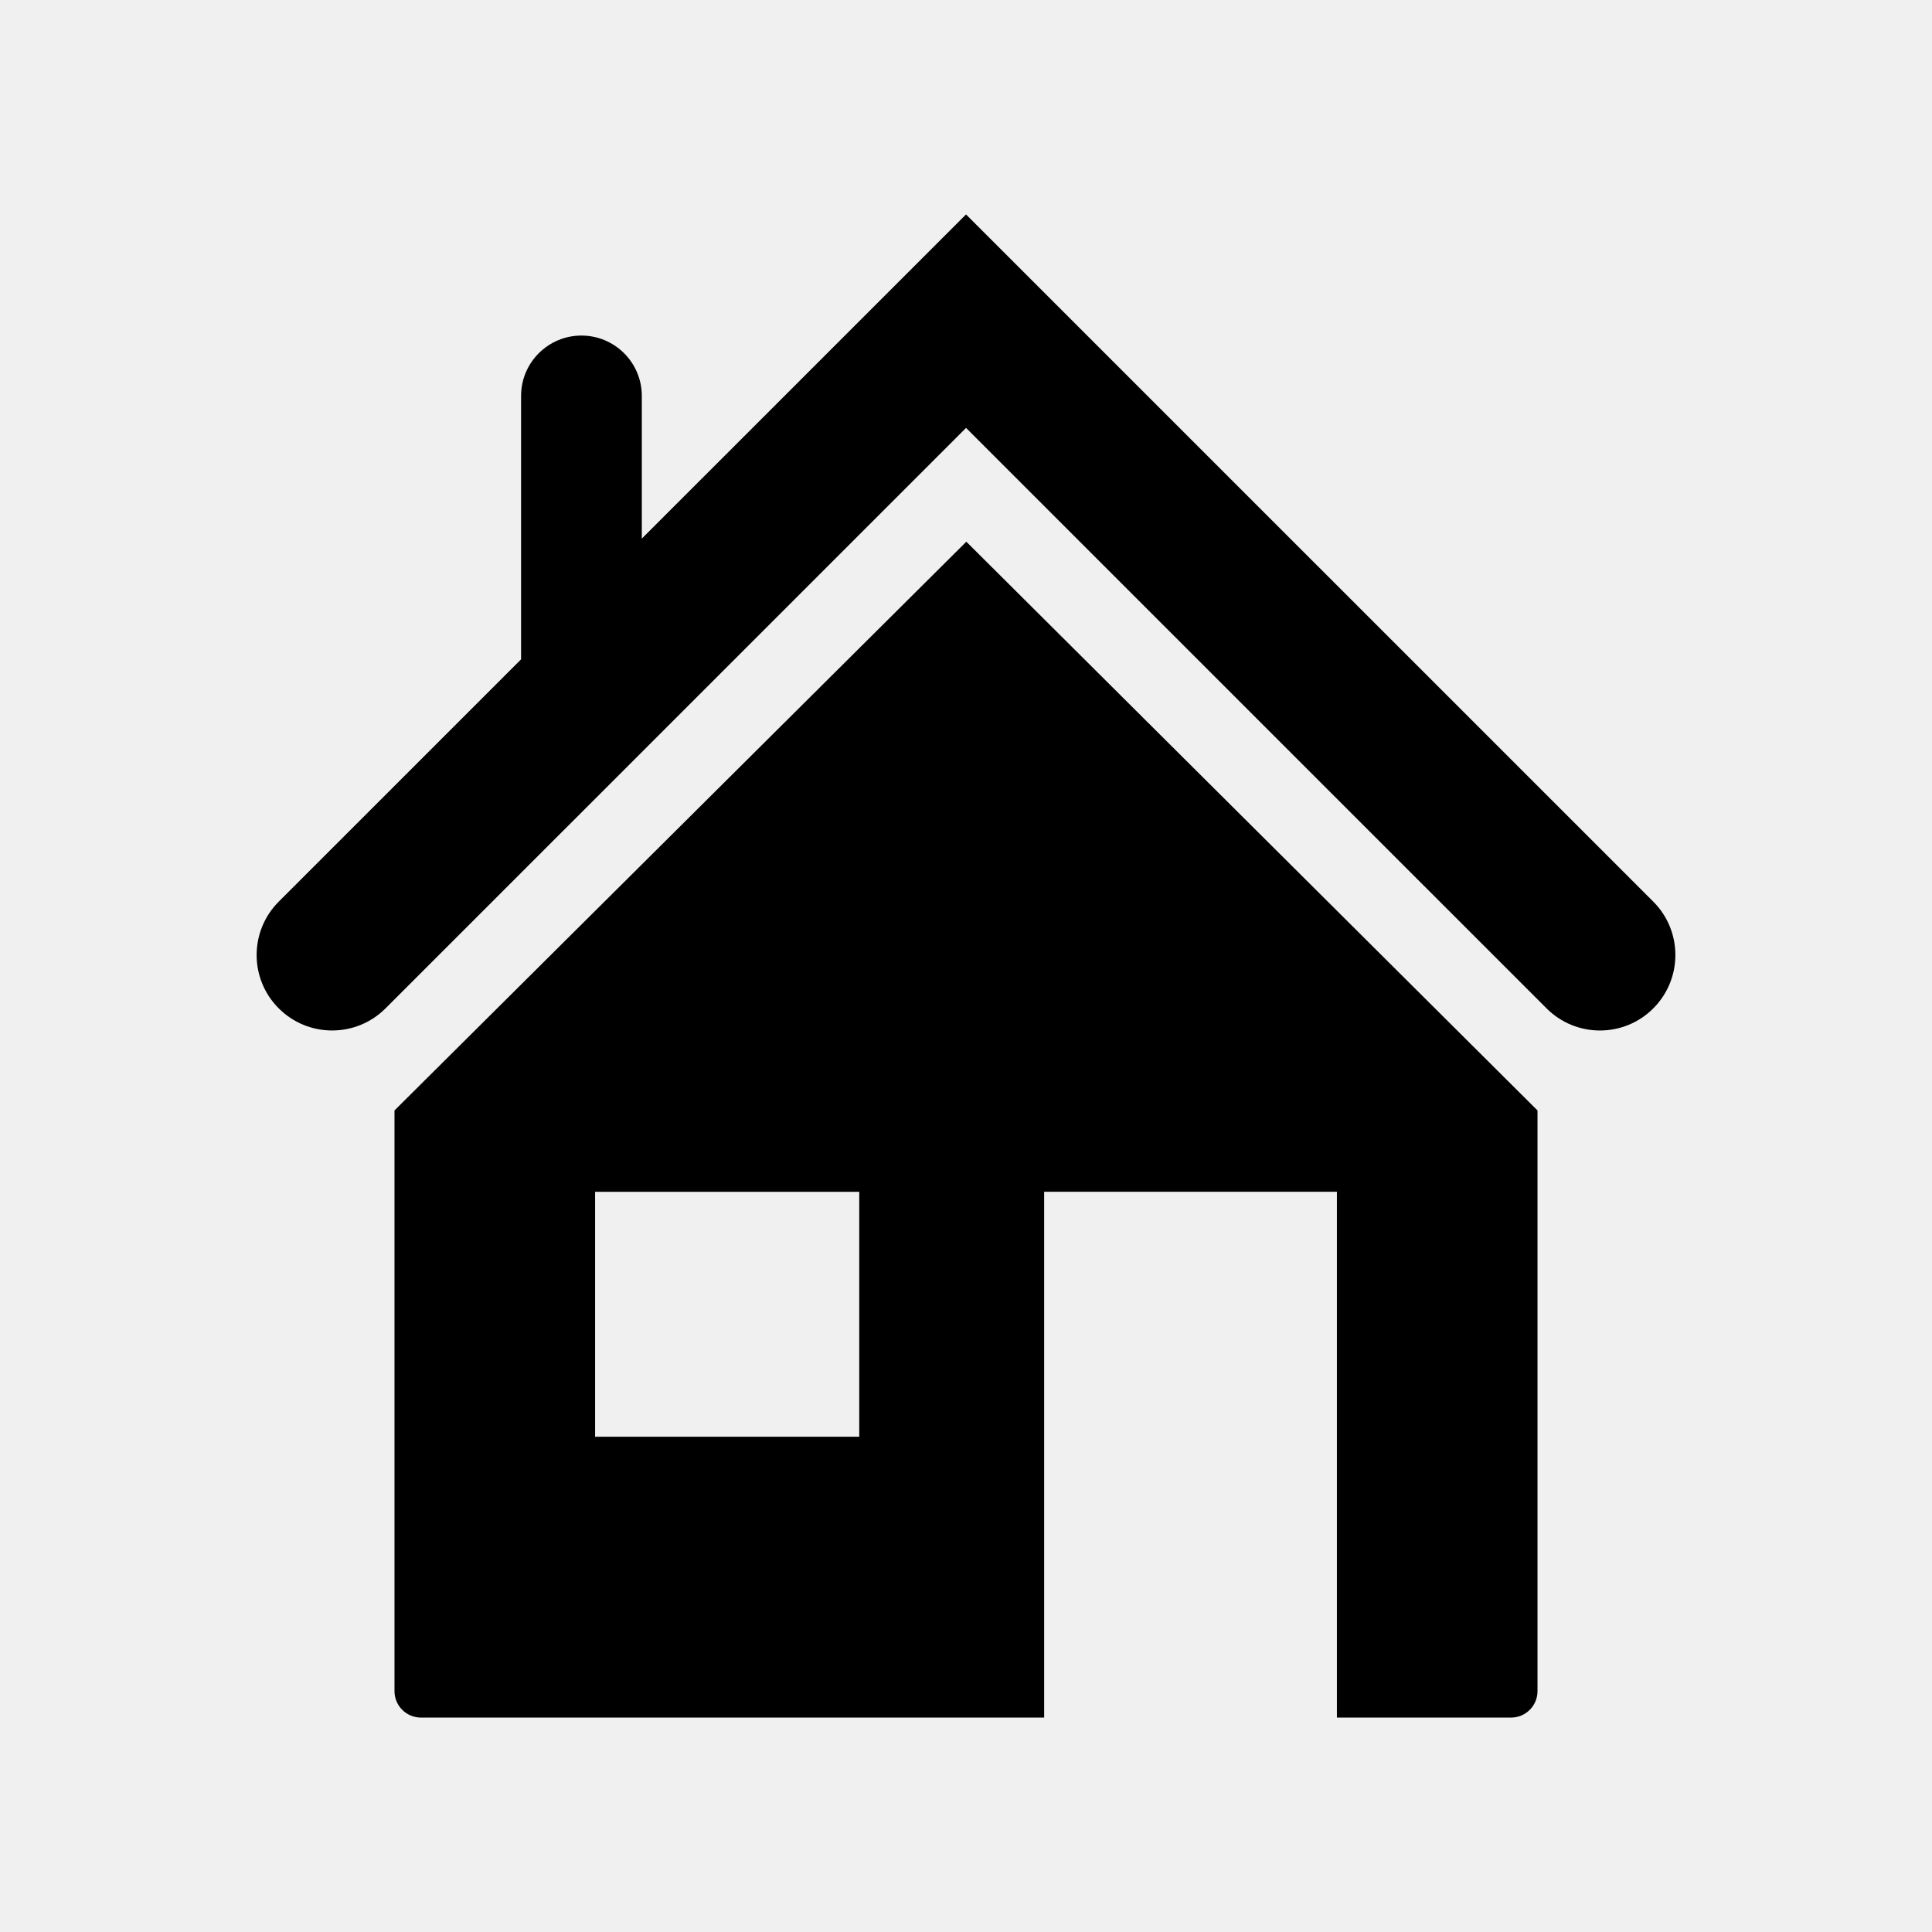
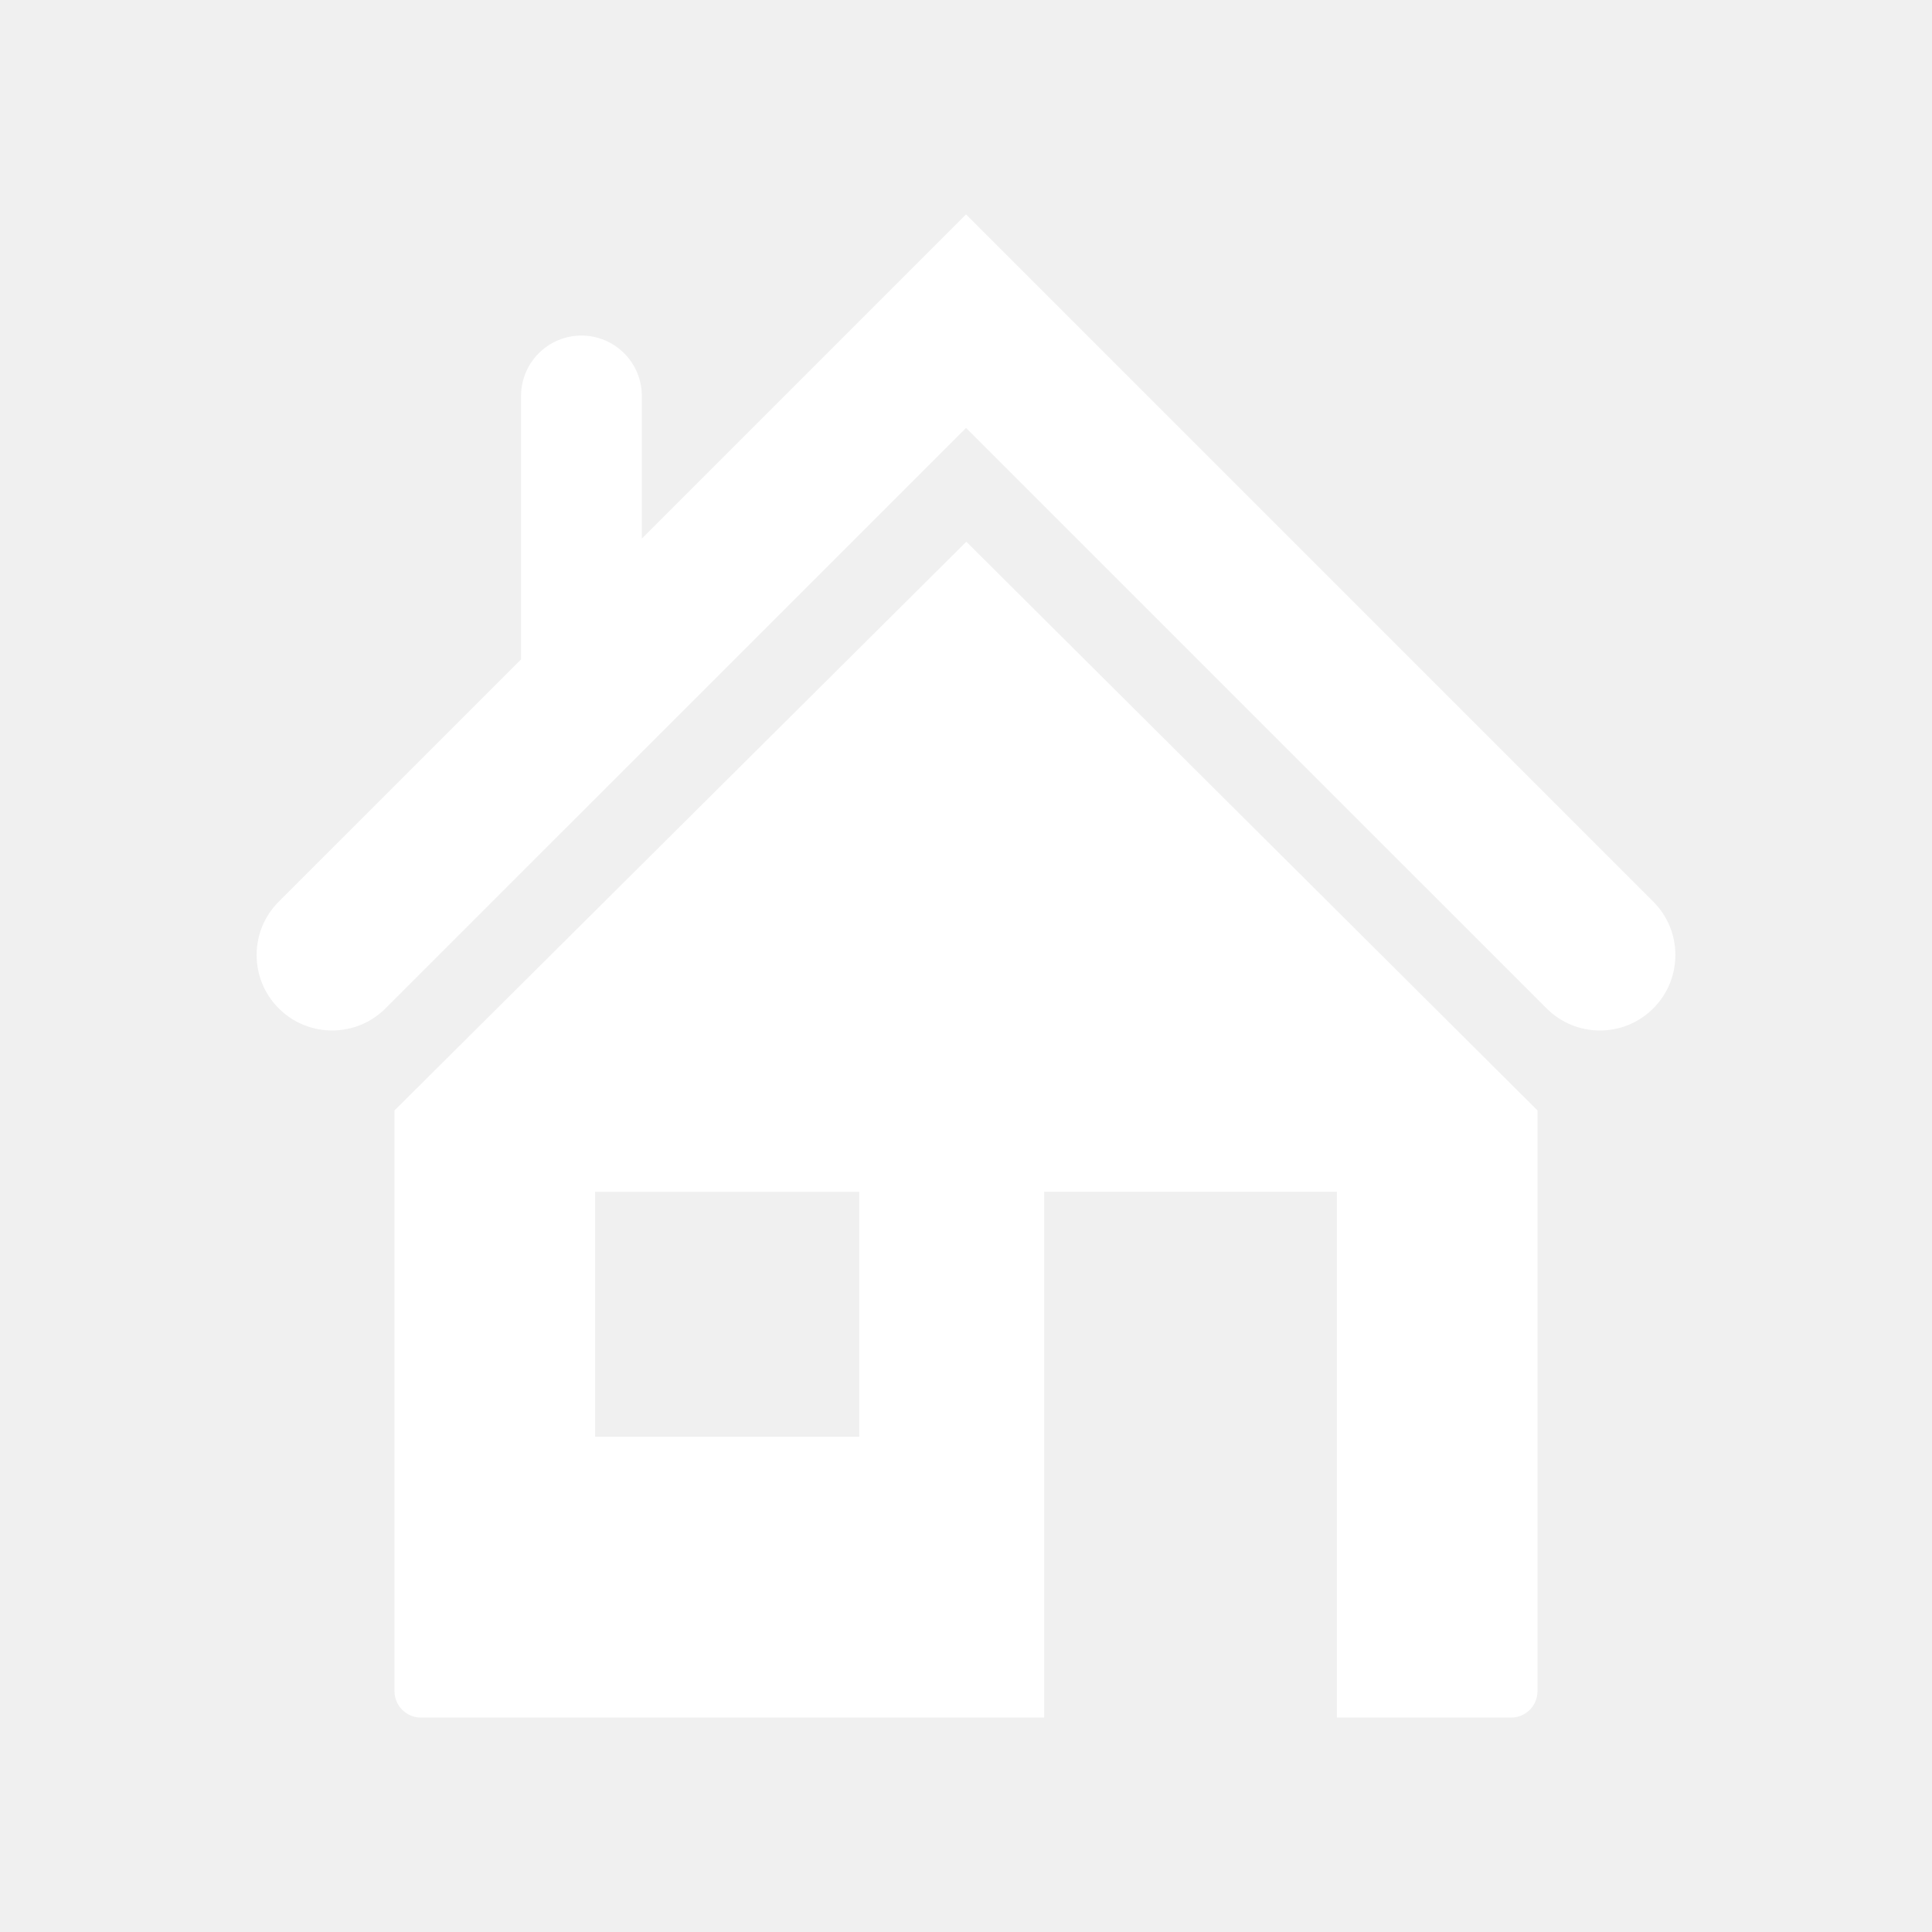
<svg xmlns="http://www.w3.org/2000/svg" height="64px" id="Layer_1" style="enable-background:new 0 0 64 64;" version="1.1" viewBox="0 0 64 64" width="64px" xml:space="preserve">
  <g>
-     <path d="M13.068,36.785v19.236c0,0.483,0.392,0.876,0.876,0.876h20.645V39.479h9.698v17.418h5.769c0.485,0,0.876-0.393,0.876-0.876   V36.785l-18.921-18.84L13.068,36.785z M28.464,47.594h-8.751v-8.114h8.751V47.594z" />
-     <path d="M54.767,29.868L32.001,7.103l-10.74,10.739v-4.726c0-1.104-0.896-2-2-2s-2,0.896-2,2v8.726l-8.027,8.026   c-0.977,0.977-0.977,2.56,0,3.536c0.488,0.488,1.128,0.732,1.768,0.732s1.279-0.244,1.768-0.731l19.232-19.23l19.23,19.229   c0.977,0.977,2.559,0.977,3.535,0C55.743,32.427,55.743,30.844,54.767,29.868z" />
+     <path fill="#ffffff" d="M13.068,36.785v19.236c0,0.483,0.392,0.876,0.876,0.876h20.645V39.479h9.698v17.418h5.769c0.485,0,0.876-0.393,0.876-0.876   V36.785l-18.921-18.84L13.068,36.785z M28.464,47.594h-8.751v-8.114h8.751V47.594z" />
+     <path fill="#ffffff" d="M54.767,29.868L32.001,7.103l-10.74,10.739v-4.726c0-1.104-0.896-2-2-2s-2,0.896-2,2v8.726l-8.027,8.026   c-0.977,0.977-0.977,2.56,0,3.536c0.488,0.488,1.128,0.732,1.768,0.732s1.279-0.244,1.768-0.731l19.232-19.23l19.23,19.229   c0.977,0.977,2.559,0.977,3.535,0C55.743,32.427,55.743,30.844,54.767,29.868z" />
  </g>
  <g />
  <g />
  <g />
  <g />
  <g />
  <g />
</svg>
